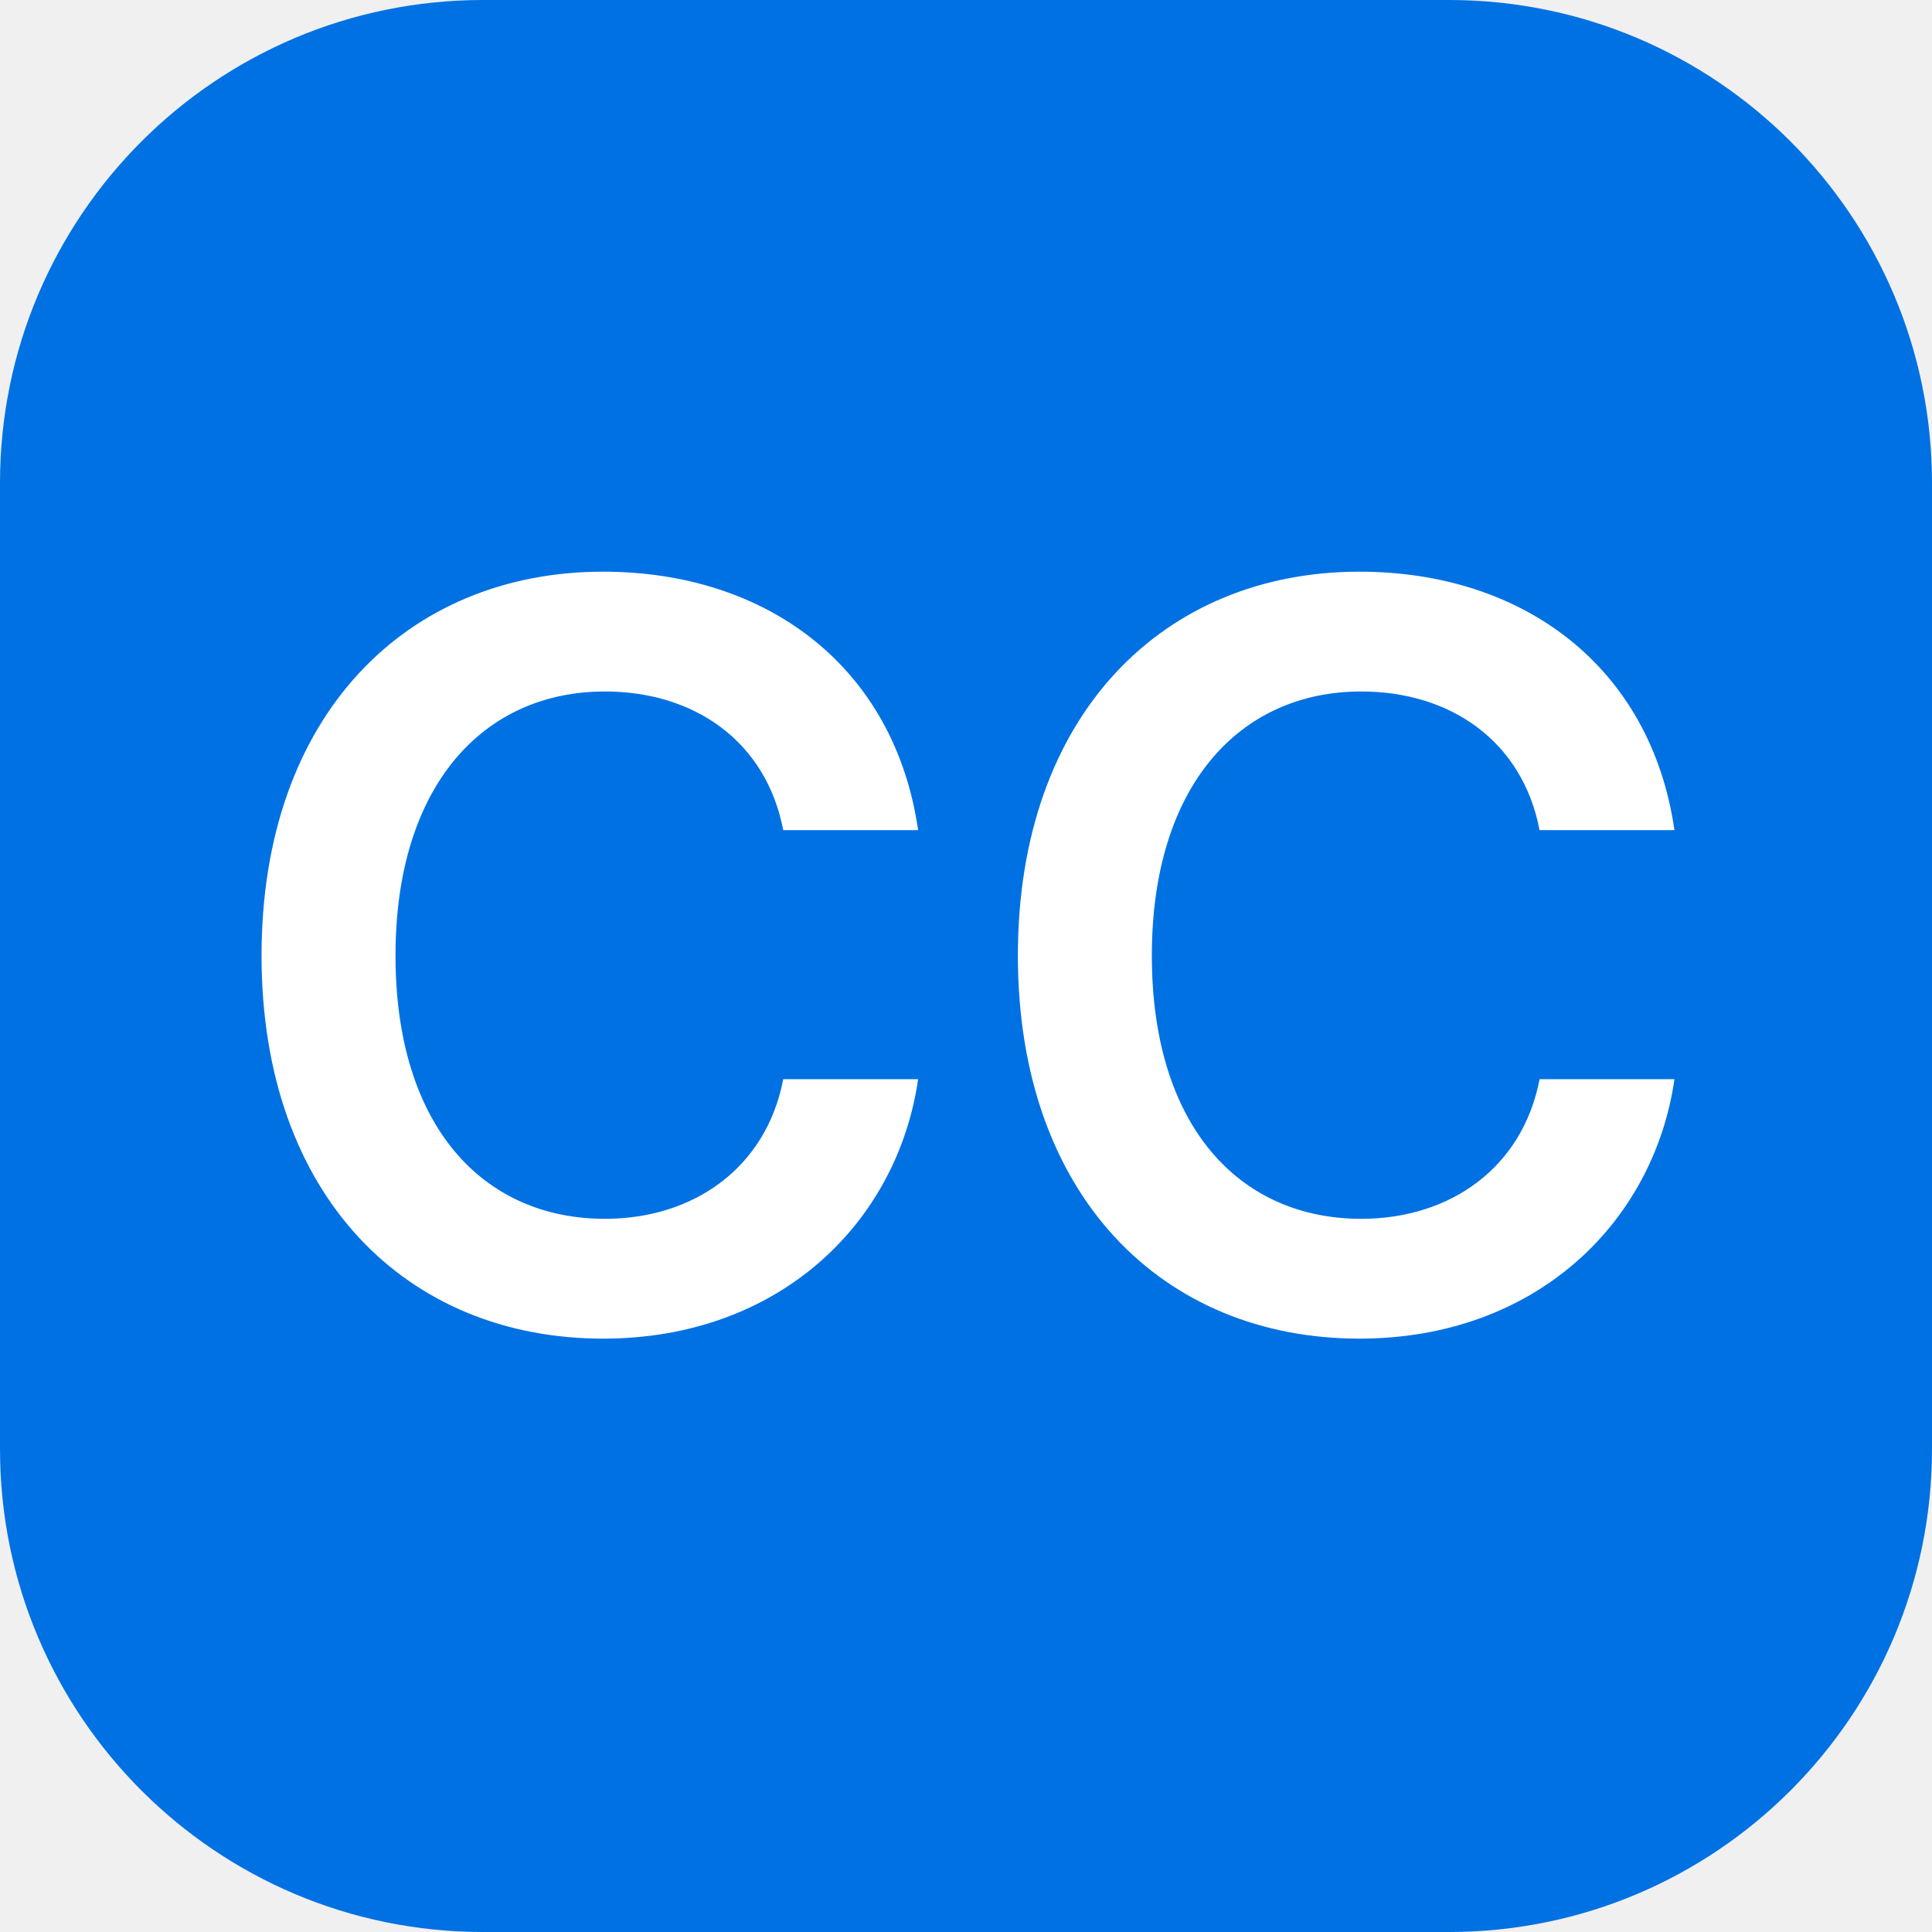
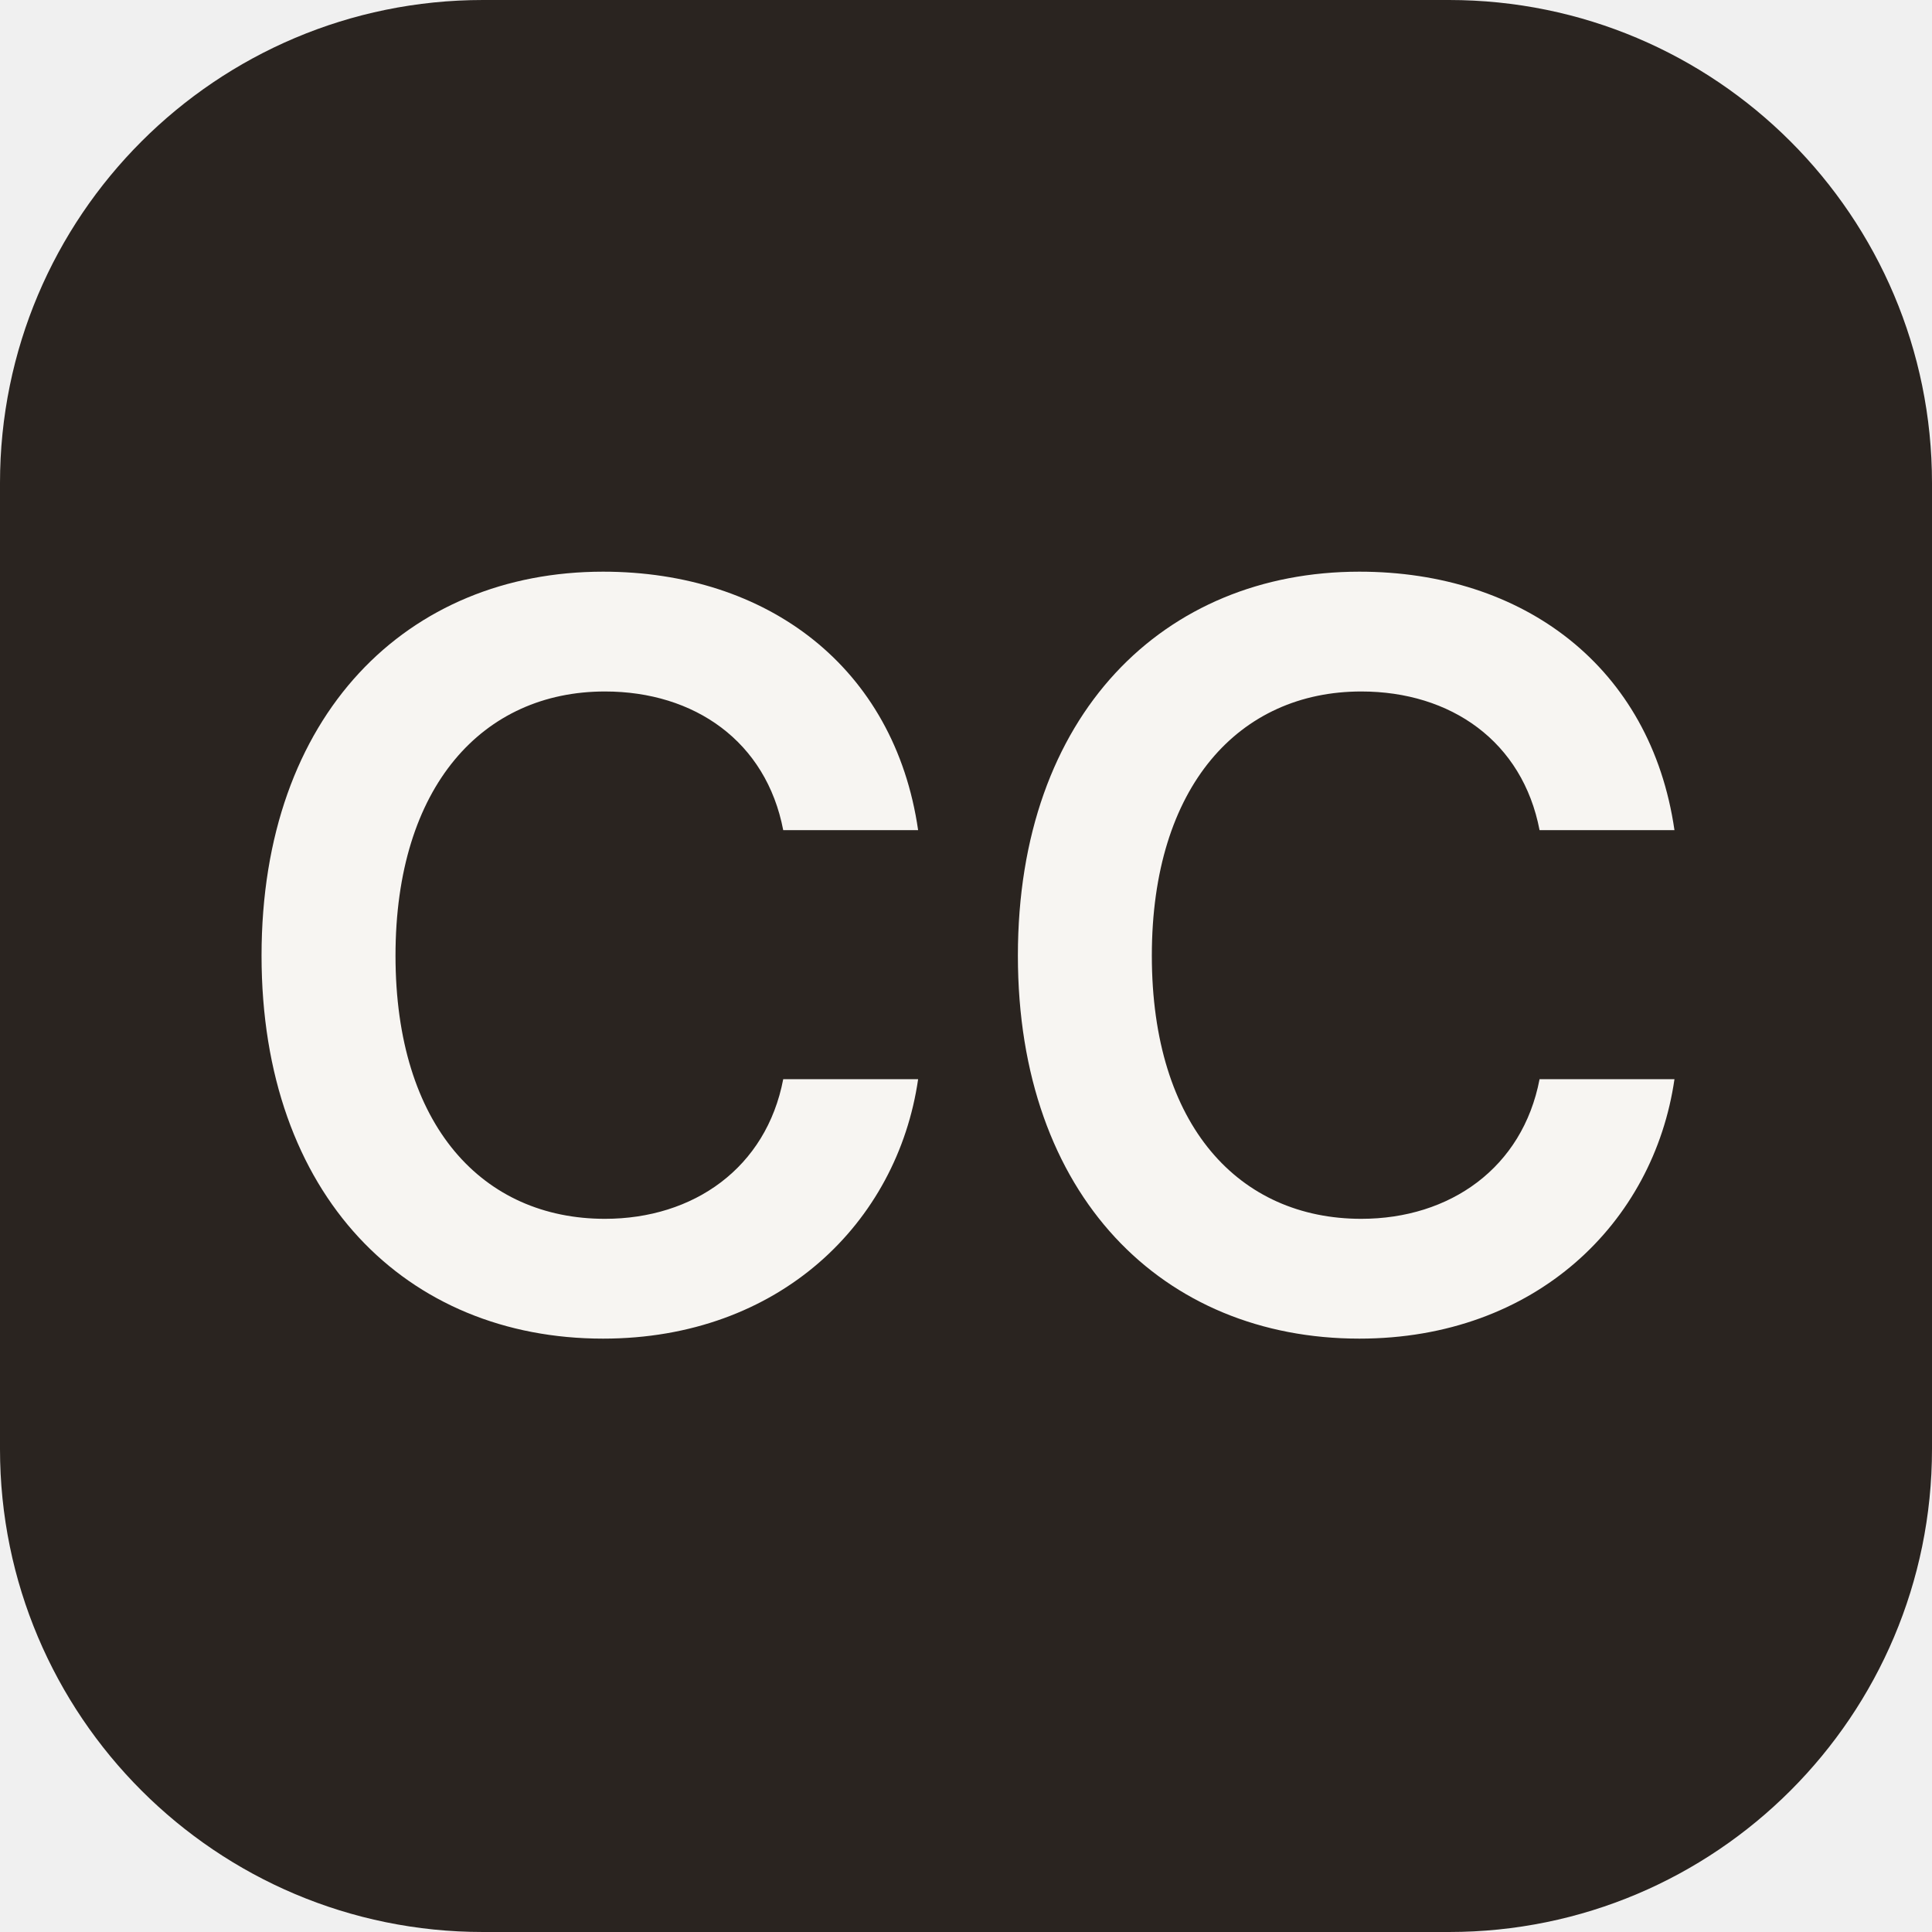
<svg xmlns="http://www.w3.org/2000/svg" viewBox="0 0 32 32">
-   <rect width="32" height="32" rx="8" fill="#0071e3" />
-   <text x="16" y="22" text-anchor="middle" font-family="-apple-system, BlinkMacSystemFont, 'Segoe UI', sans-serif" font-size="17" font-weight="600" fill="#ffffff">CC</text>
+   <rect width="32" height="32" rx="8" fill="#2a2420" />
+   <text x="16" y="22" text-anchor="middle" font-family="-apple-system, BlinkMacSystemFont, 'Segoe UI', sans-serif" font-size="17" font-weight="600" fill="#f7f5f2">CC</text>
</svg>
